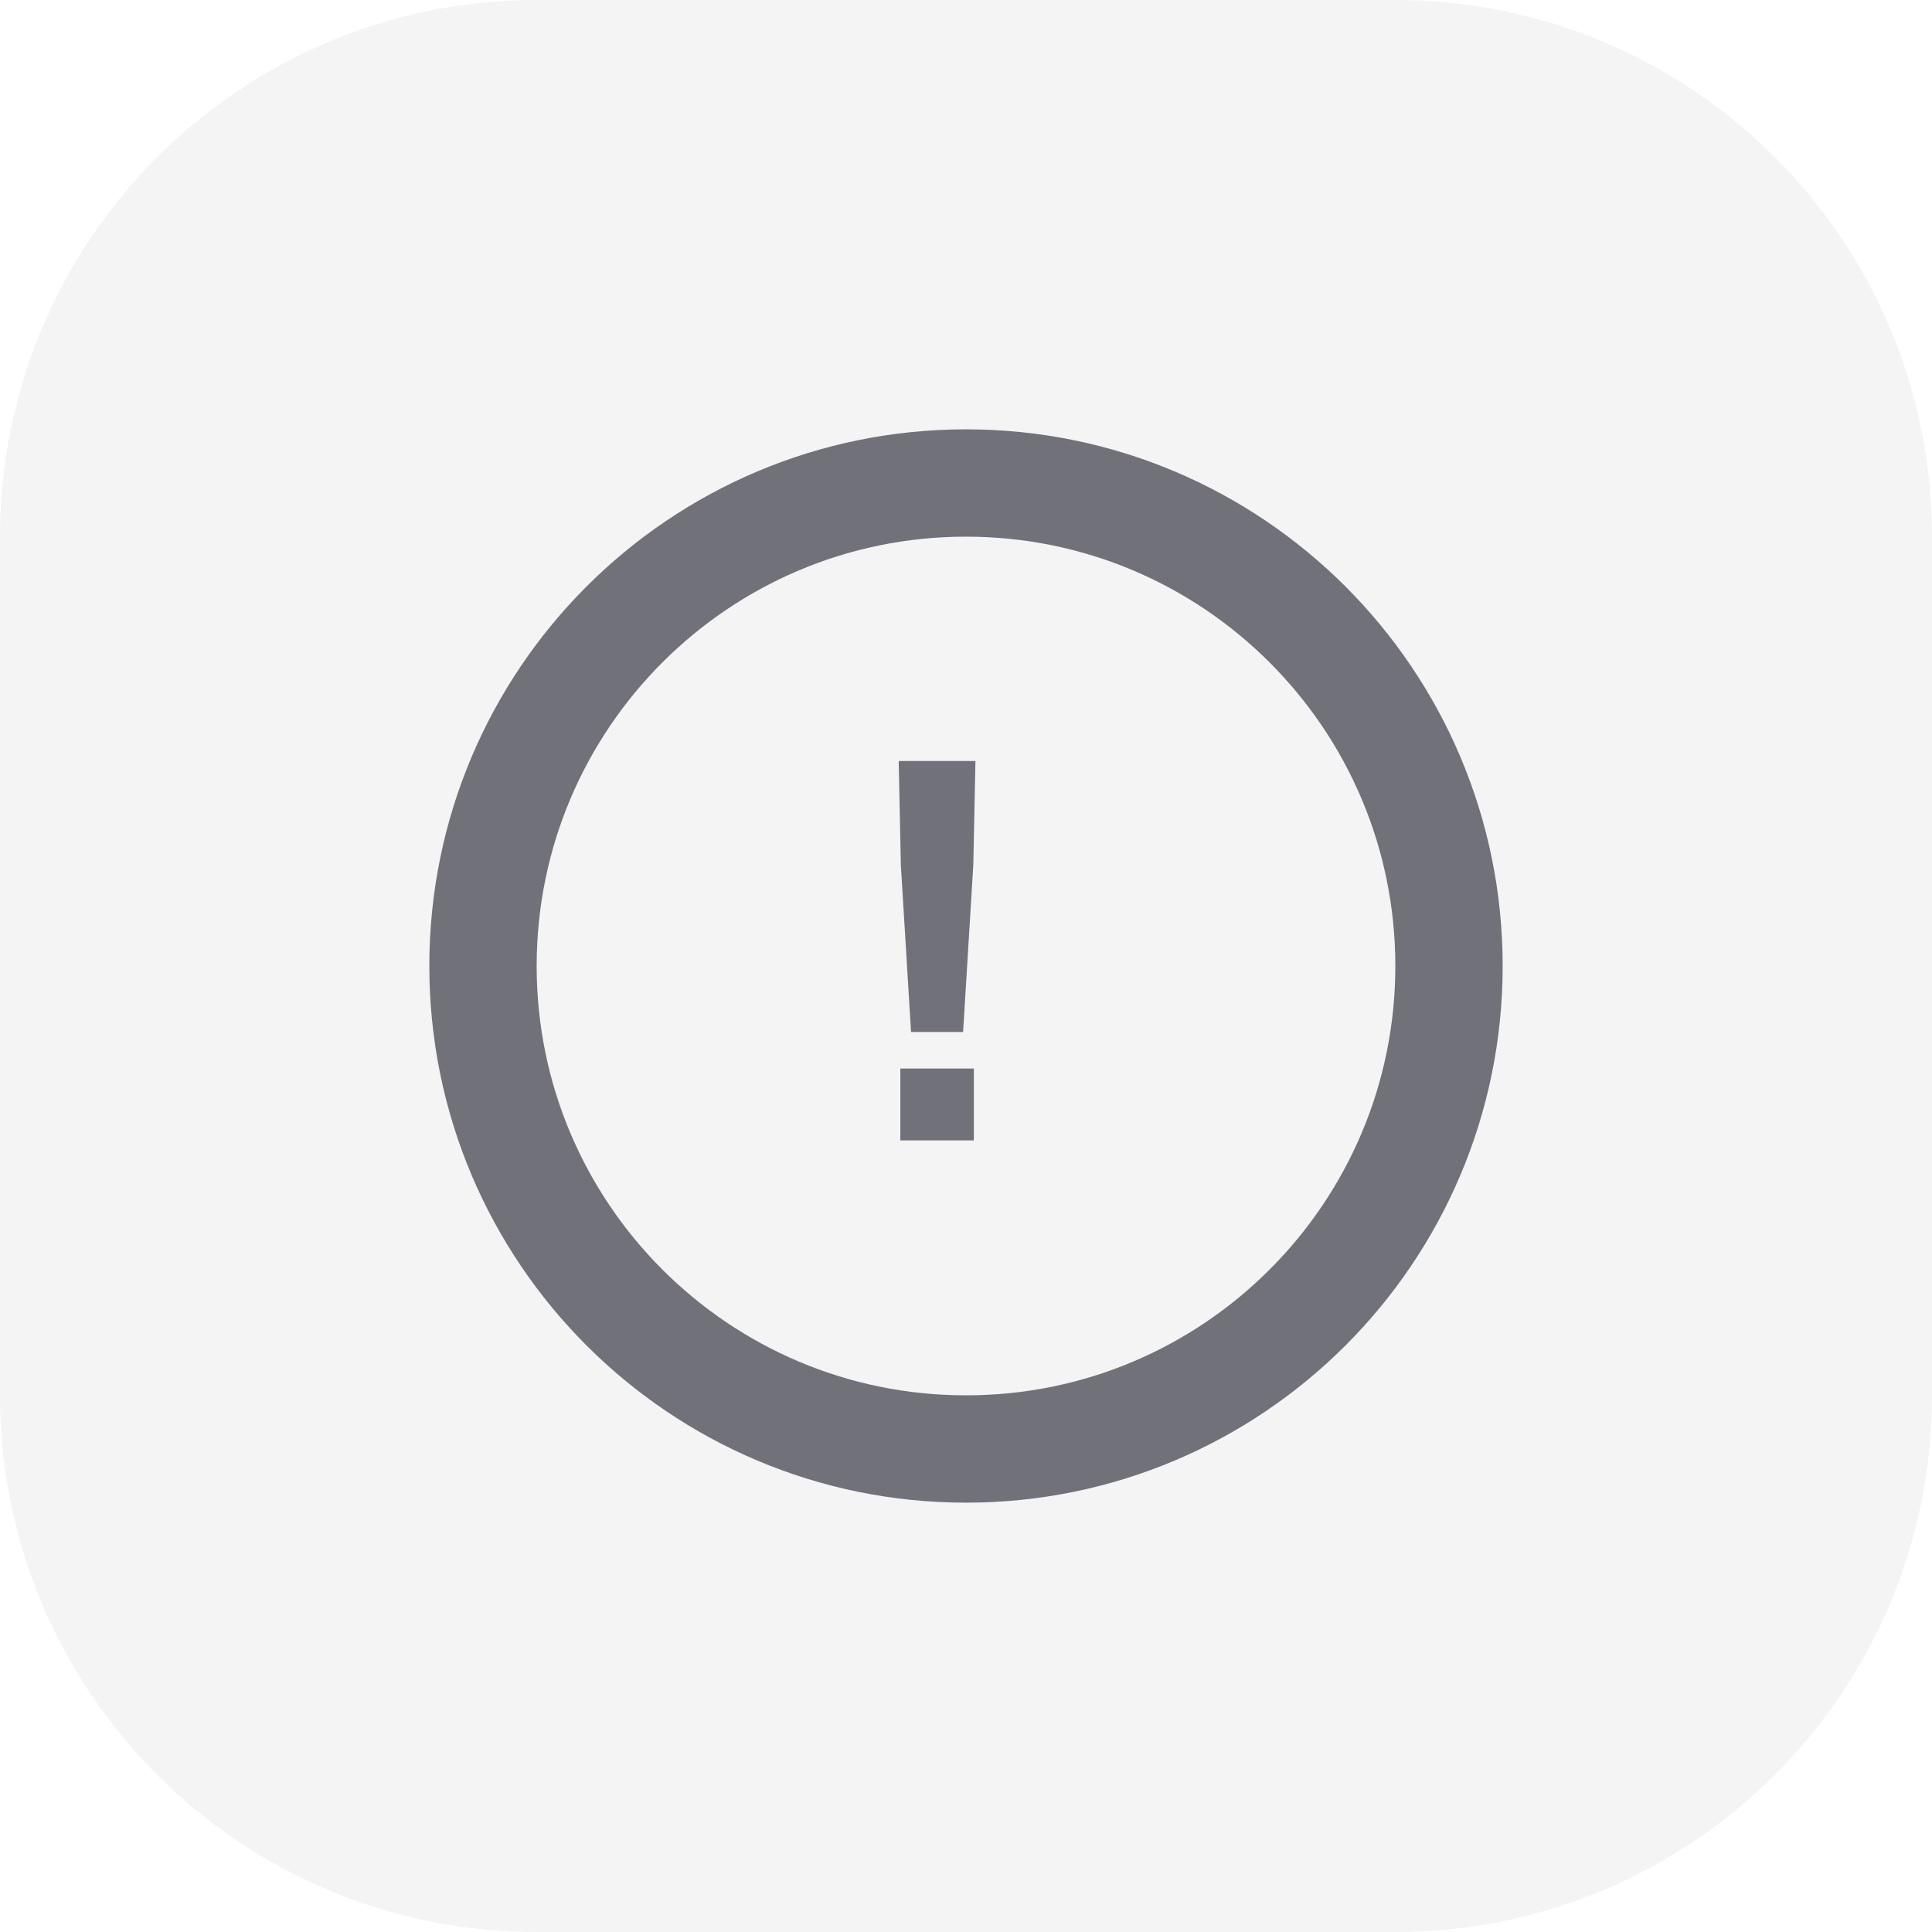
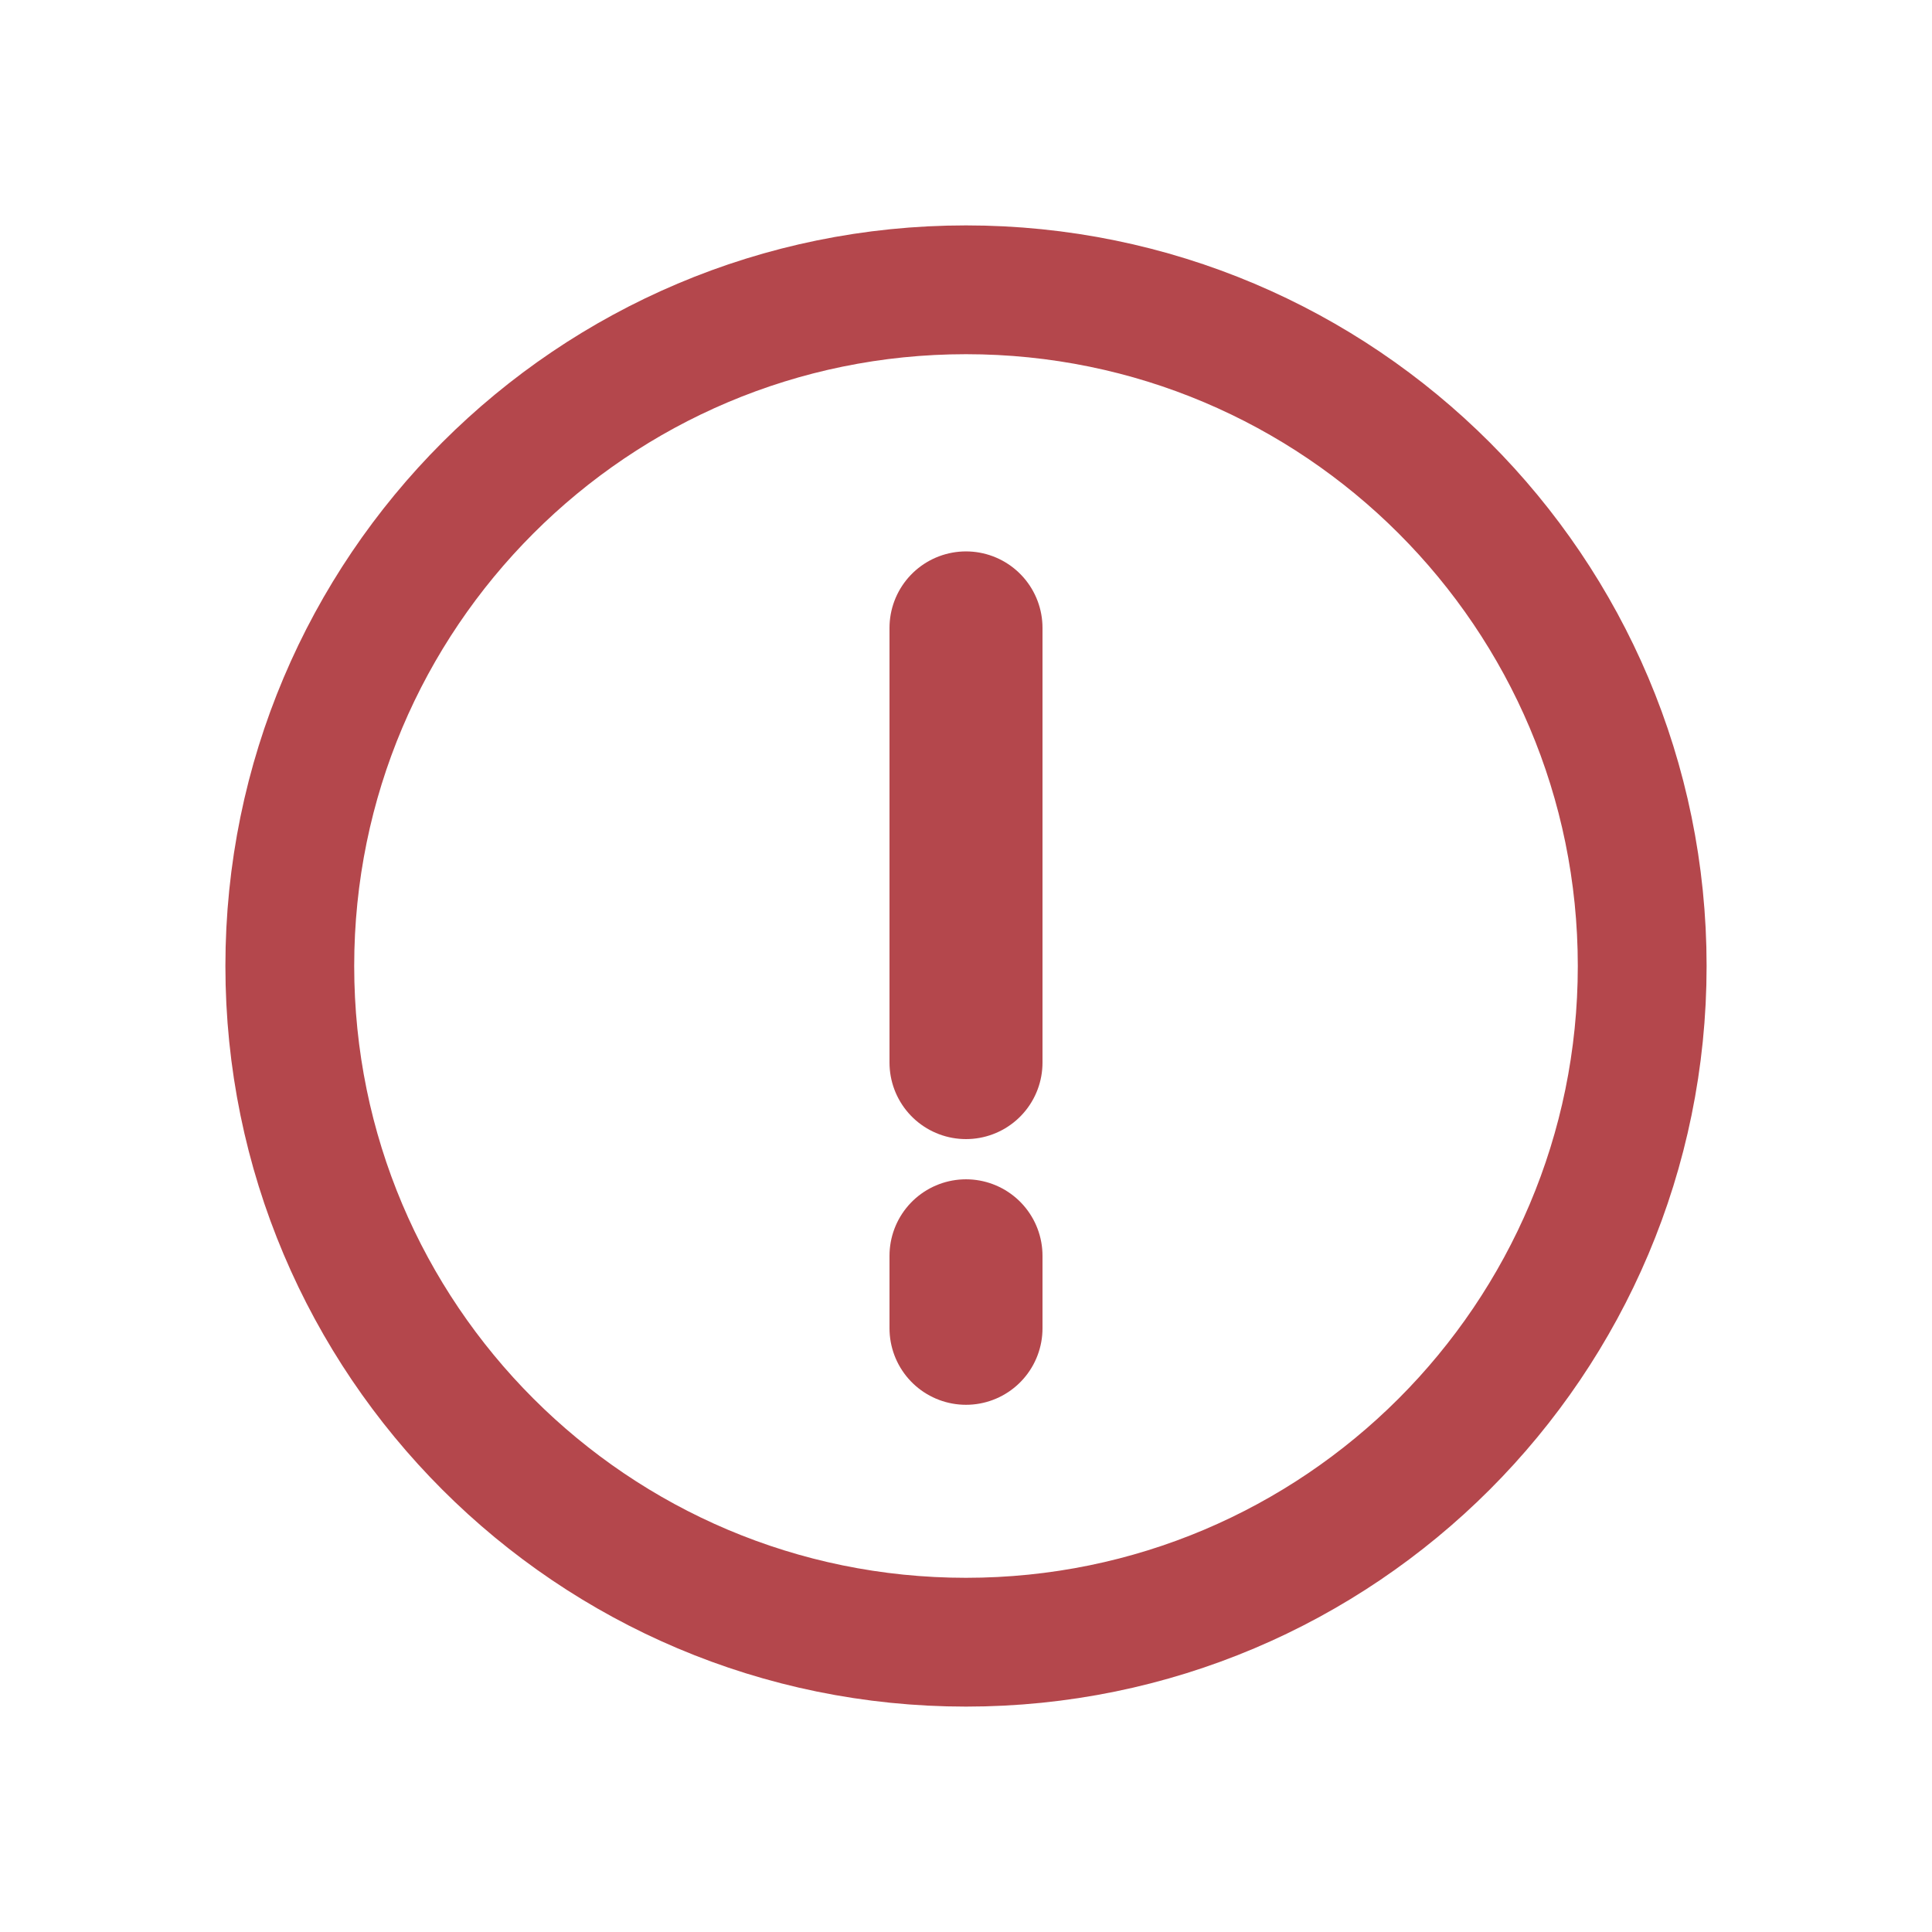
- <svg xmlns="http://www.w3.org/2000/svg" width="36" height="36" viewBox="0 0 36 36" fill="none">
-   <rect width="36" height="36" rx="10" fill="#F4F4F5" />
-   <rect x="9" y="9" width="18" height="18" rx="9" stroke="#71717A" stroke-width="2" />
-   <path d="M16.746 14.18H18.176L18.136 16.12L17.946 19.23H16.976L16.786 16.12L16.746 14.18ZM16.776 19.91H18.146V21.25H16.776V19.91Z" fill="#71717A" />
+ <svg xmlns="http://www.w3.org/2000/svg" width="21" height="21" viewBox="0 0 21 21" fill="none">
+   <path d="M10.5 17.85C14.559 17.85 17.85 14.559 17.85 10.5C17.85 6.441 14.559 3.15 10.5 3.15C6.441 3.15 3.15 6.441 3.15 10.5C3.15 14.559 6.441 17.85 10.5 17.85Z" stroke="#B4474C" stroke-width="1.4" />
+   <path d="M10.5 6.825V11.55M10.5 13.65V14.438" stroke="#B4474C" stroke-width="1.663" stroke-linecap="round" />
</svg>
